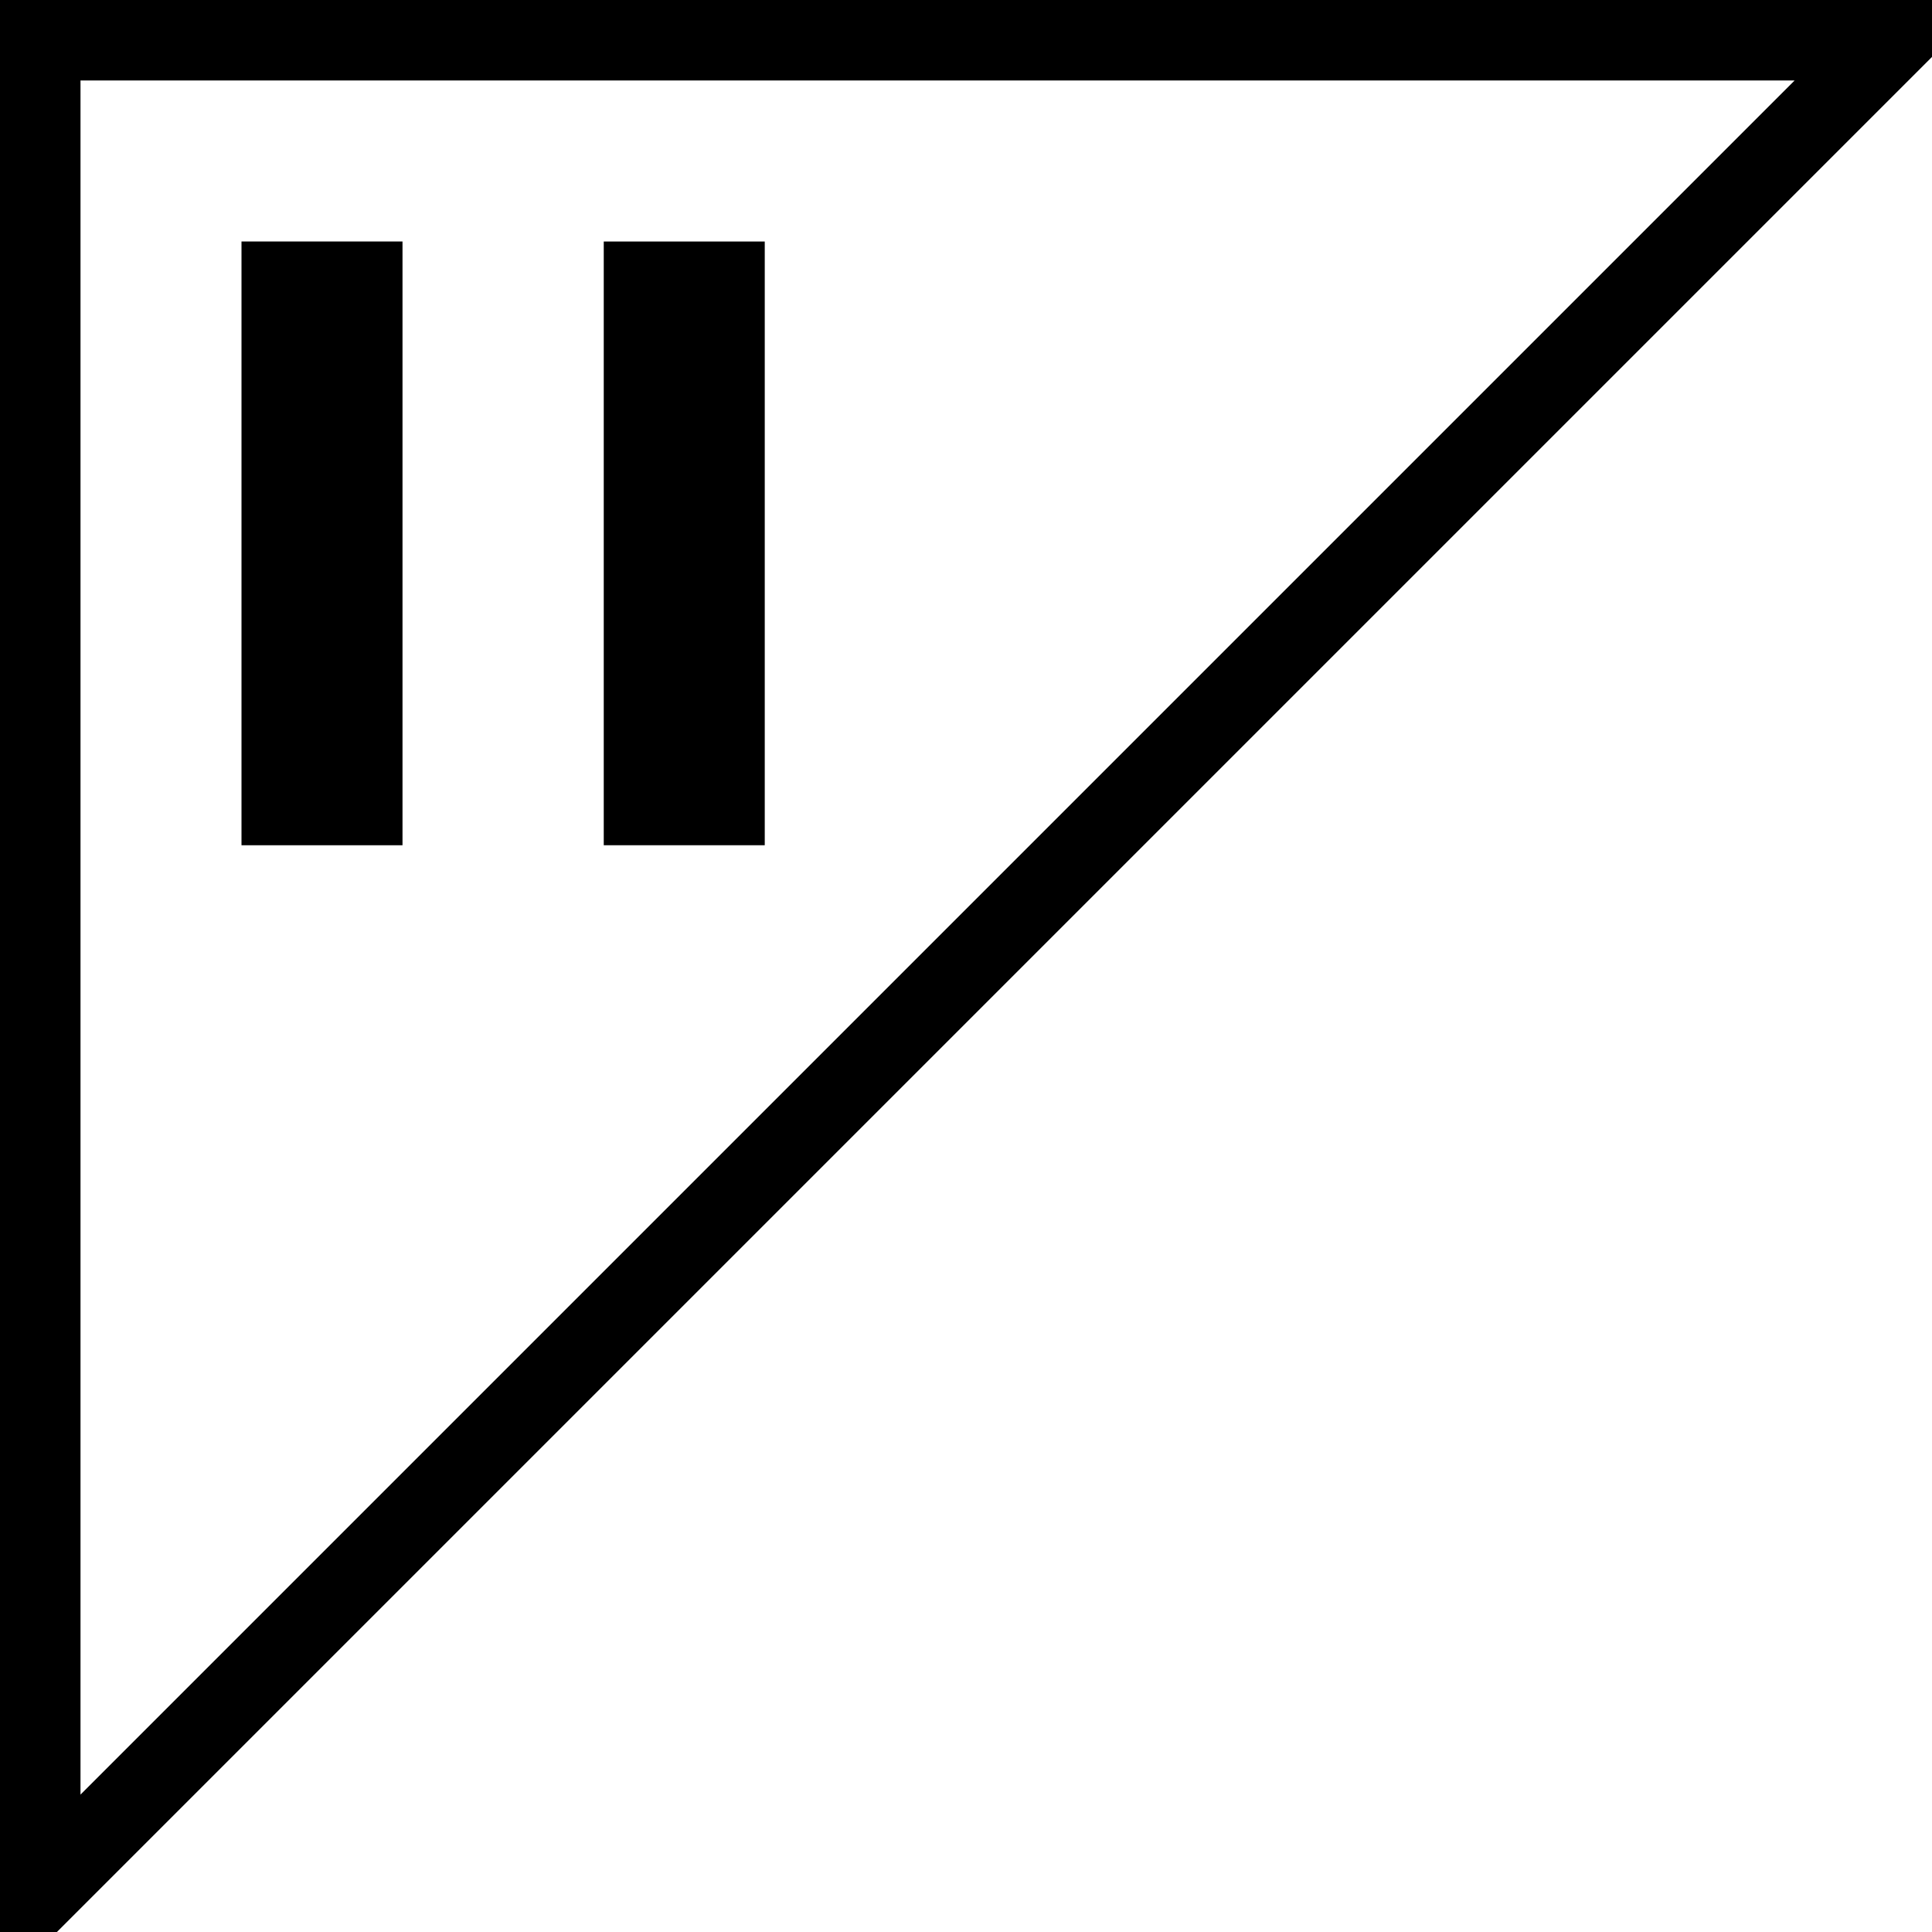
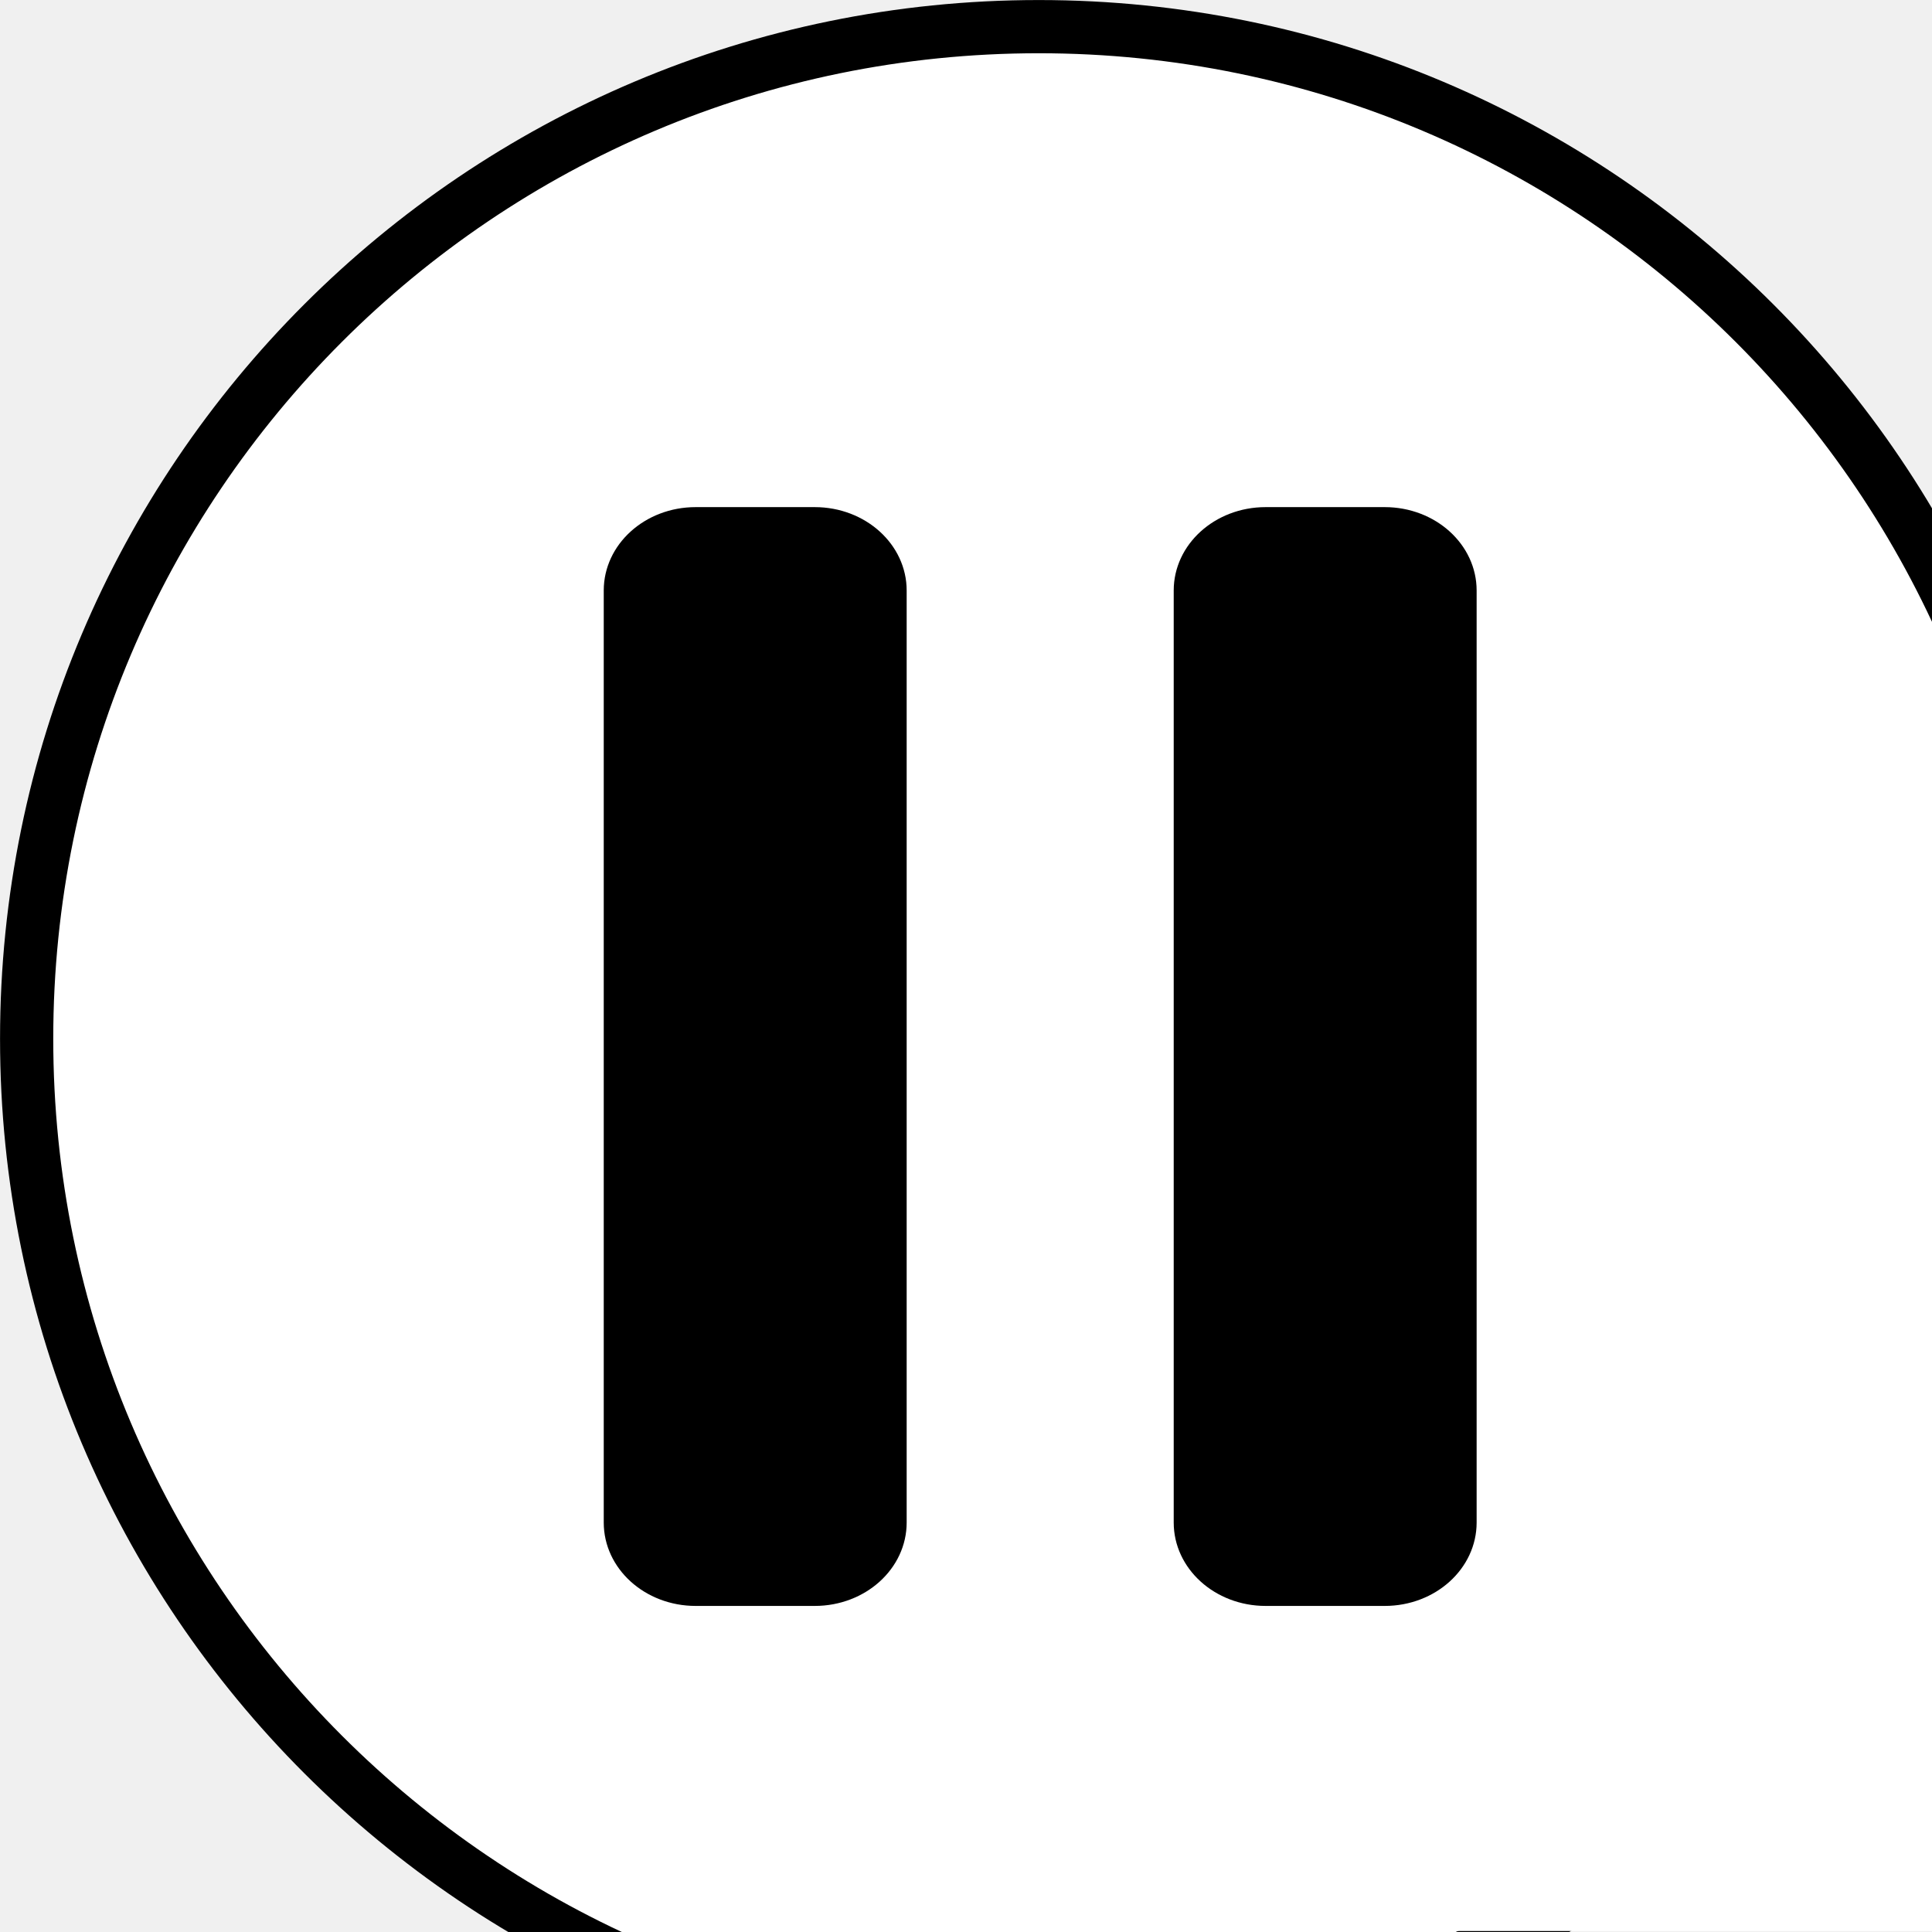
- <svg xmlns="http://www.w3.org/2000/svg" width="48" height="48" viewBox="0 0 48 48">
-   <path id="background" fill="#ffffff" stroke="none" d="M 0 0 L 48 0 L 48 48 L 0 48 Z" />
-   <polygon points="1,47 1,1 47,1" fill="none" stroke="#000000" stroke-width="2" />
-   <path id="pause-left" fill="none" stroke="#000000" stroke-width="4" stroke-linecap="butt" d="M 8 6 L 8 21" />
-   <path id="pause-right" fill="none" stroke="#000000" stroke-width="4" stroke-linecap="butt" stroke-linejoin="bevel" d="M 17 6 L 17 21" />
+ <svg xmlns="http://www.w3.org/2000/svg" width="800px" height="800px" viewBox="0 0 24 24" id="verified" class="icon glyph" version="1.1">
+   <defs id="defs1">
+     <linearGradient id="swatch4">
+       <stop style="stop-color:#3f3f3f;stop-opacity:1;" offset="0" id="stop4" />
+     </linearGradient>
+   </defs>
+   <circle style="display:inline;fill:#ffffff;fill-opacity:1;stroke:#000000;stroke-width:0.661;stroke-dasharray:none;stroke-opacity:1" id="path4" cx="12.904" cy="12.904" r="12.573" />
+   <rect style="display:inline;fill:#ffffff;fill-opacity:1;stroke:none;stroke-width:1.911;stroke-opacity:1" id="rect21" width="12.083" height="11.778" x="11.918" y="12.21" ry="0" />
+   <g id="g1" transform="matrix(1.00345,0,0,0.9099802,0.3307847,1.504542)" style="fill:#000000;stroke:#000000">
+     <rect style="fill:#000000;stroke:#000000;stroke-width:0.779;paint-order:markers fill stroke" id="rect1" width="2.971" height="14.221" x="7.534" y="5.659" ry="0.748" />
+     <rect style="fill:#000000;stroke:#000000;stroke-width:0.779;paint-order:markers fill stroke" id="rect1-8" width="2.971" height="14.221" x="14.59" y="5.659" ry="0.748" />
+   </g>
</svg>
